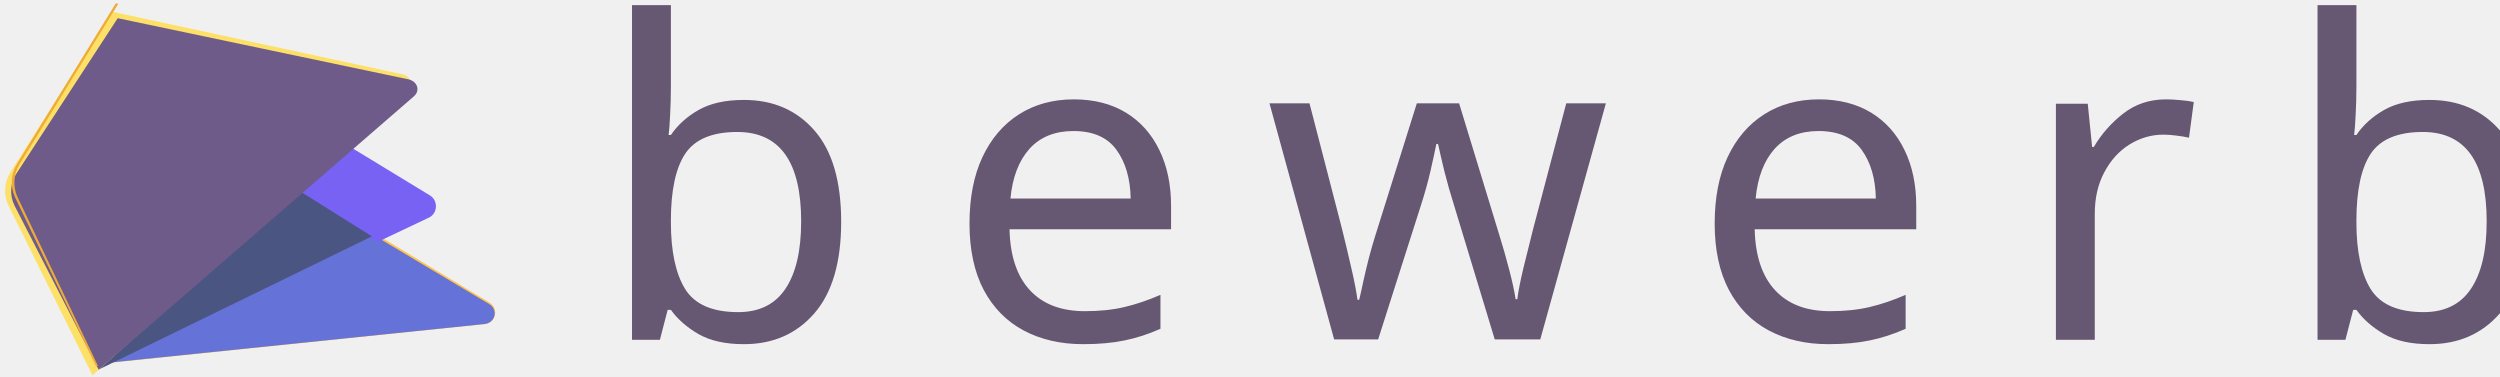
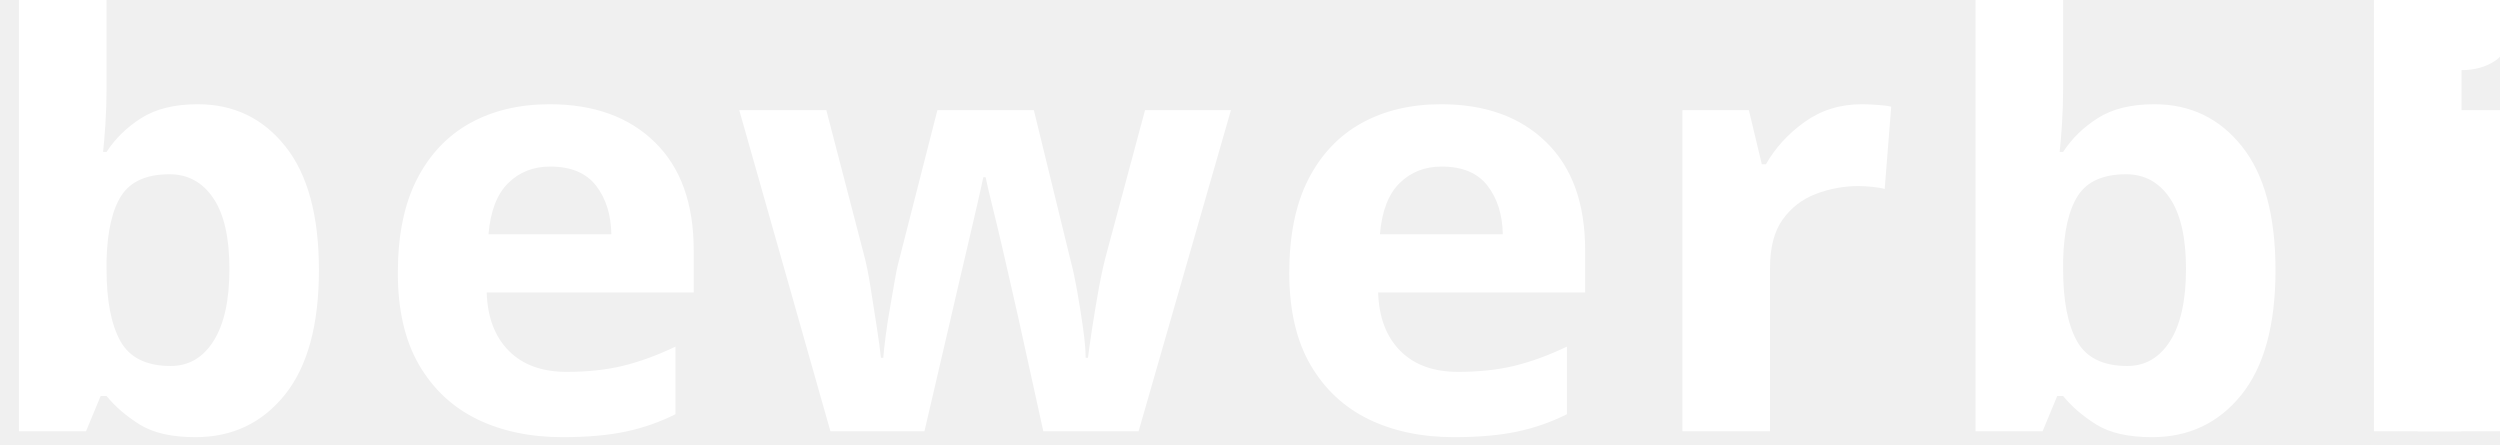
- <svg xmlns="http://www.w3.org/2000/svg" width="206px" height="31px" viewBox="0 0 206 31" version="1.1">
-   <g id="Page-1" stroke="none" stroke-width="1" fill="none" fill-rule="evenodd">
-     <g id="Group-8" transform="translate(-2, -1)">
-       <g id="bewerbl-copy-5" transform="translate(51, 2)" fill="#665772" font-family="UniSansRegular, Uni Sans" font-size="36.28" font-weight="normal" letter-spacing="6.575">
-         <text>
-           <tspan x="0" y="27">bewerbl</tspan>
-         </text>
-       </g>
-       <g id="firebase-seeklogo.com" transform="translate(22.55741, 17.10745) scale(-1, 1) rotate(-93) translate(-22.55741, -17.10745) translate(6.557415, -3.892552)">
-         <path d="M1.39,33.276 L1.638,32.929 L13.365,10.714 L13.39,10.479 L8.221,0.784 C7.787,-0.028 6.568,0.177 6.426,1.087 L1.39,33.276 Z" id="Path" fill="#FFC24A" />
-         <g id="Group" transform="translate(1.390245, 0.276025)" fill="#6572D7">
-           <g id="path-1-link">
-             <path d="M0.03,32.968 L0.219,32.599 L11.907,10.381 L6.713,0.543 C6.281,-0.269 5.185,-0.062 5.044,0.847 L0.03,32.968 Z" id="path-1" />
-           </g>
-         </g>
-         <path d="M16.779,17.611 L20.802,13.607 L16.778,6.142 C16.396,5.435 15.329,5.433 14.951,6.142 L12.802,10.126 L12.802,10.466 L16.779,17.611 Z" id="Path" fill="#7762F4" />
-         <polygon id="Path" fill="#4B5582" points="0.977 32.749 1.092 32.64 1.507 32.481 16.784 18.106 16.977 17.608 13.166 10.749" />
-         <path d="M16.87,40.774 L30.529,33.106 L26.628,8.925 C26.506,8.169 25.584,7.87 25.046,8.412 L0.529,33.141 L14.109,40.773 C14.967,41.256 16.012,41.256 16.87,40.774" id="Path" fill="#FDE068" />
-         <path d="M30.02,32.608 L26.244,8.435 C26.126,7.679 25.378,7.366 24.857,7.908 L1.02,32.661 L14.123,40.273 C14.953,40.756 15.965,40.756 16.797,40.274 L30.02,32.608 Z" id="Path" fill="#6E5B8A" />
-         <path d="M17.58,40.054 C16.721,40.522 15.676,40.522 14.818,40.054 L1.347,32.747 L1.238,32.86 L14.818,40.273 C15.676,40.742 16.721,40.742 17.58,40.274 L31.238,32.826 L31.205,32.625 L17.58,40.054 Z" id="Path" fill="#EEAB37" />
-       </g>
-     </g>
-   </g>
+ <svg xmlns="http://www.w3.org/2000/svg" width="371" height="66" viewBox="0 0 371 66">
+   <text fill="#FFF" fill-rule="evenodd" font-family="Gilroy-Black, Gilroy" font-size="87.28" font-weight="700" letter-spacing="3.87">
+     <tspan x="-4" y="64">bewerbl</tspan>
+     <tspan x="351.961" y="64">i</tspan>
+   </text>
</svg>
